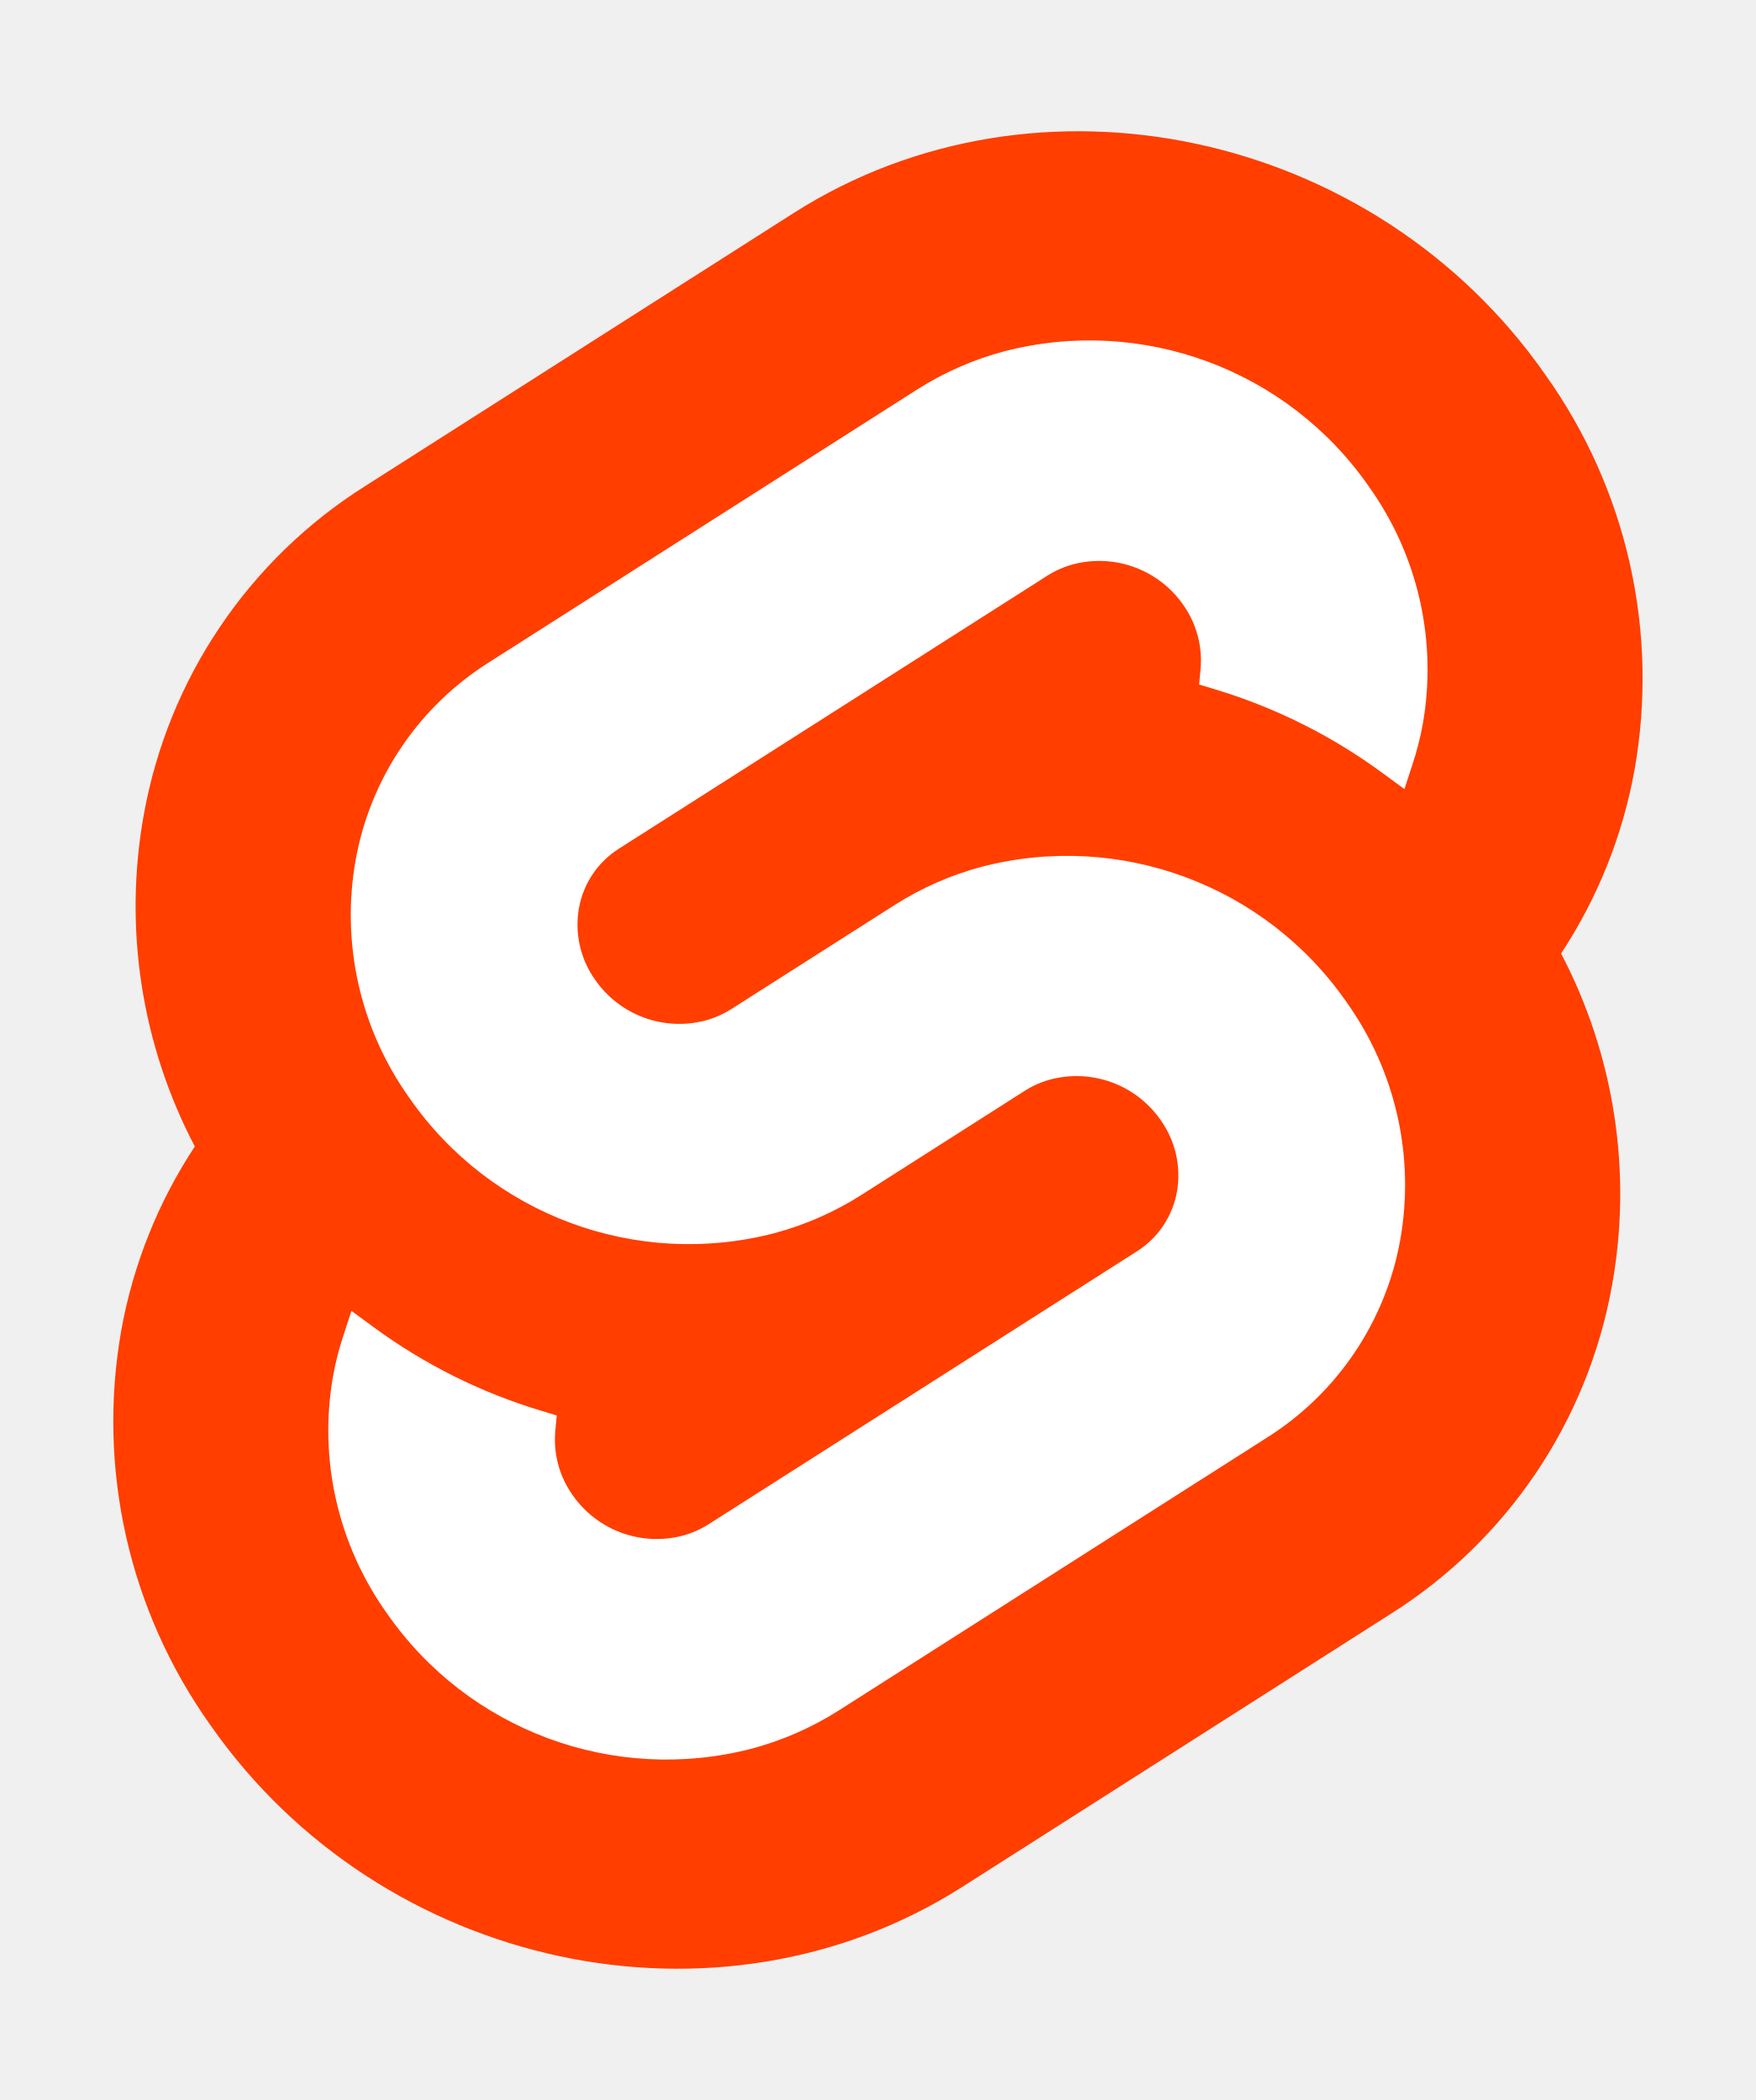
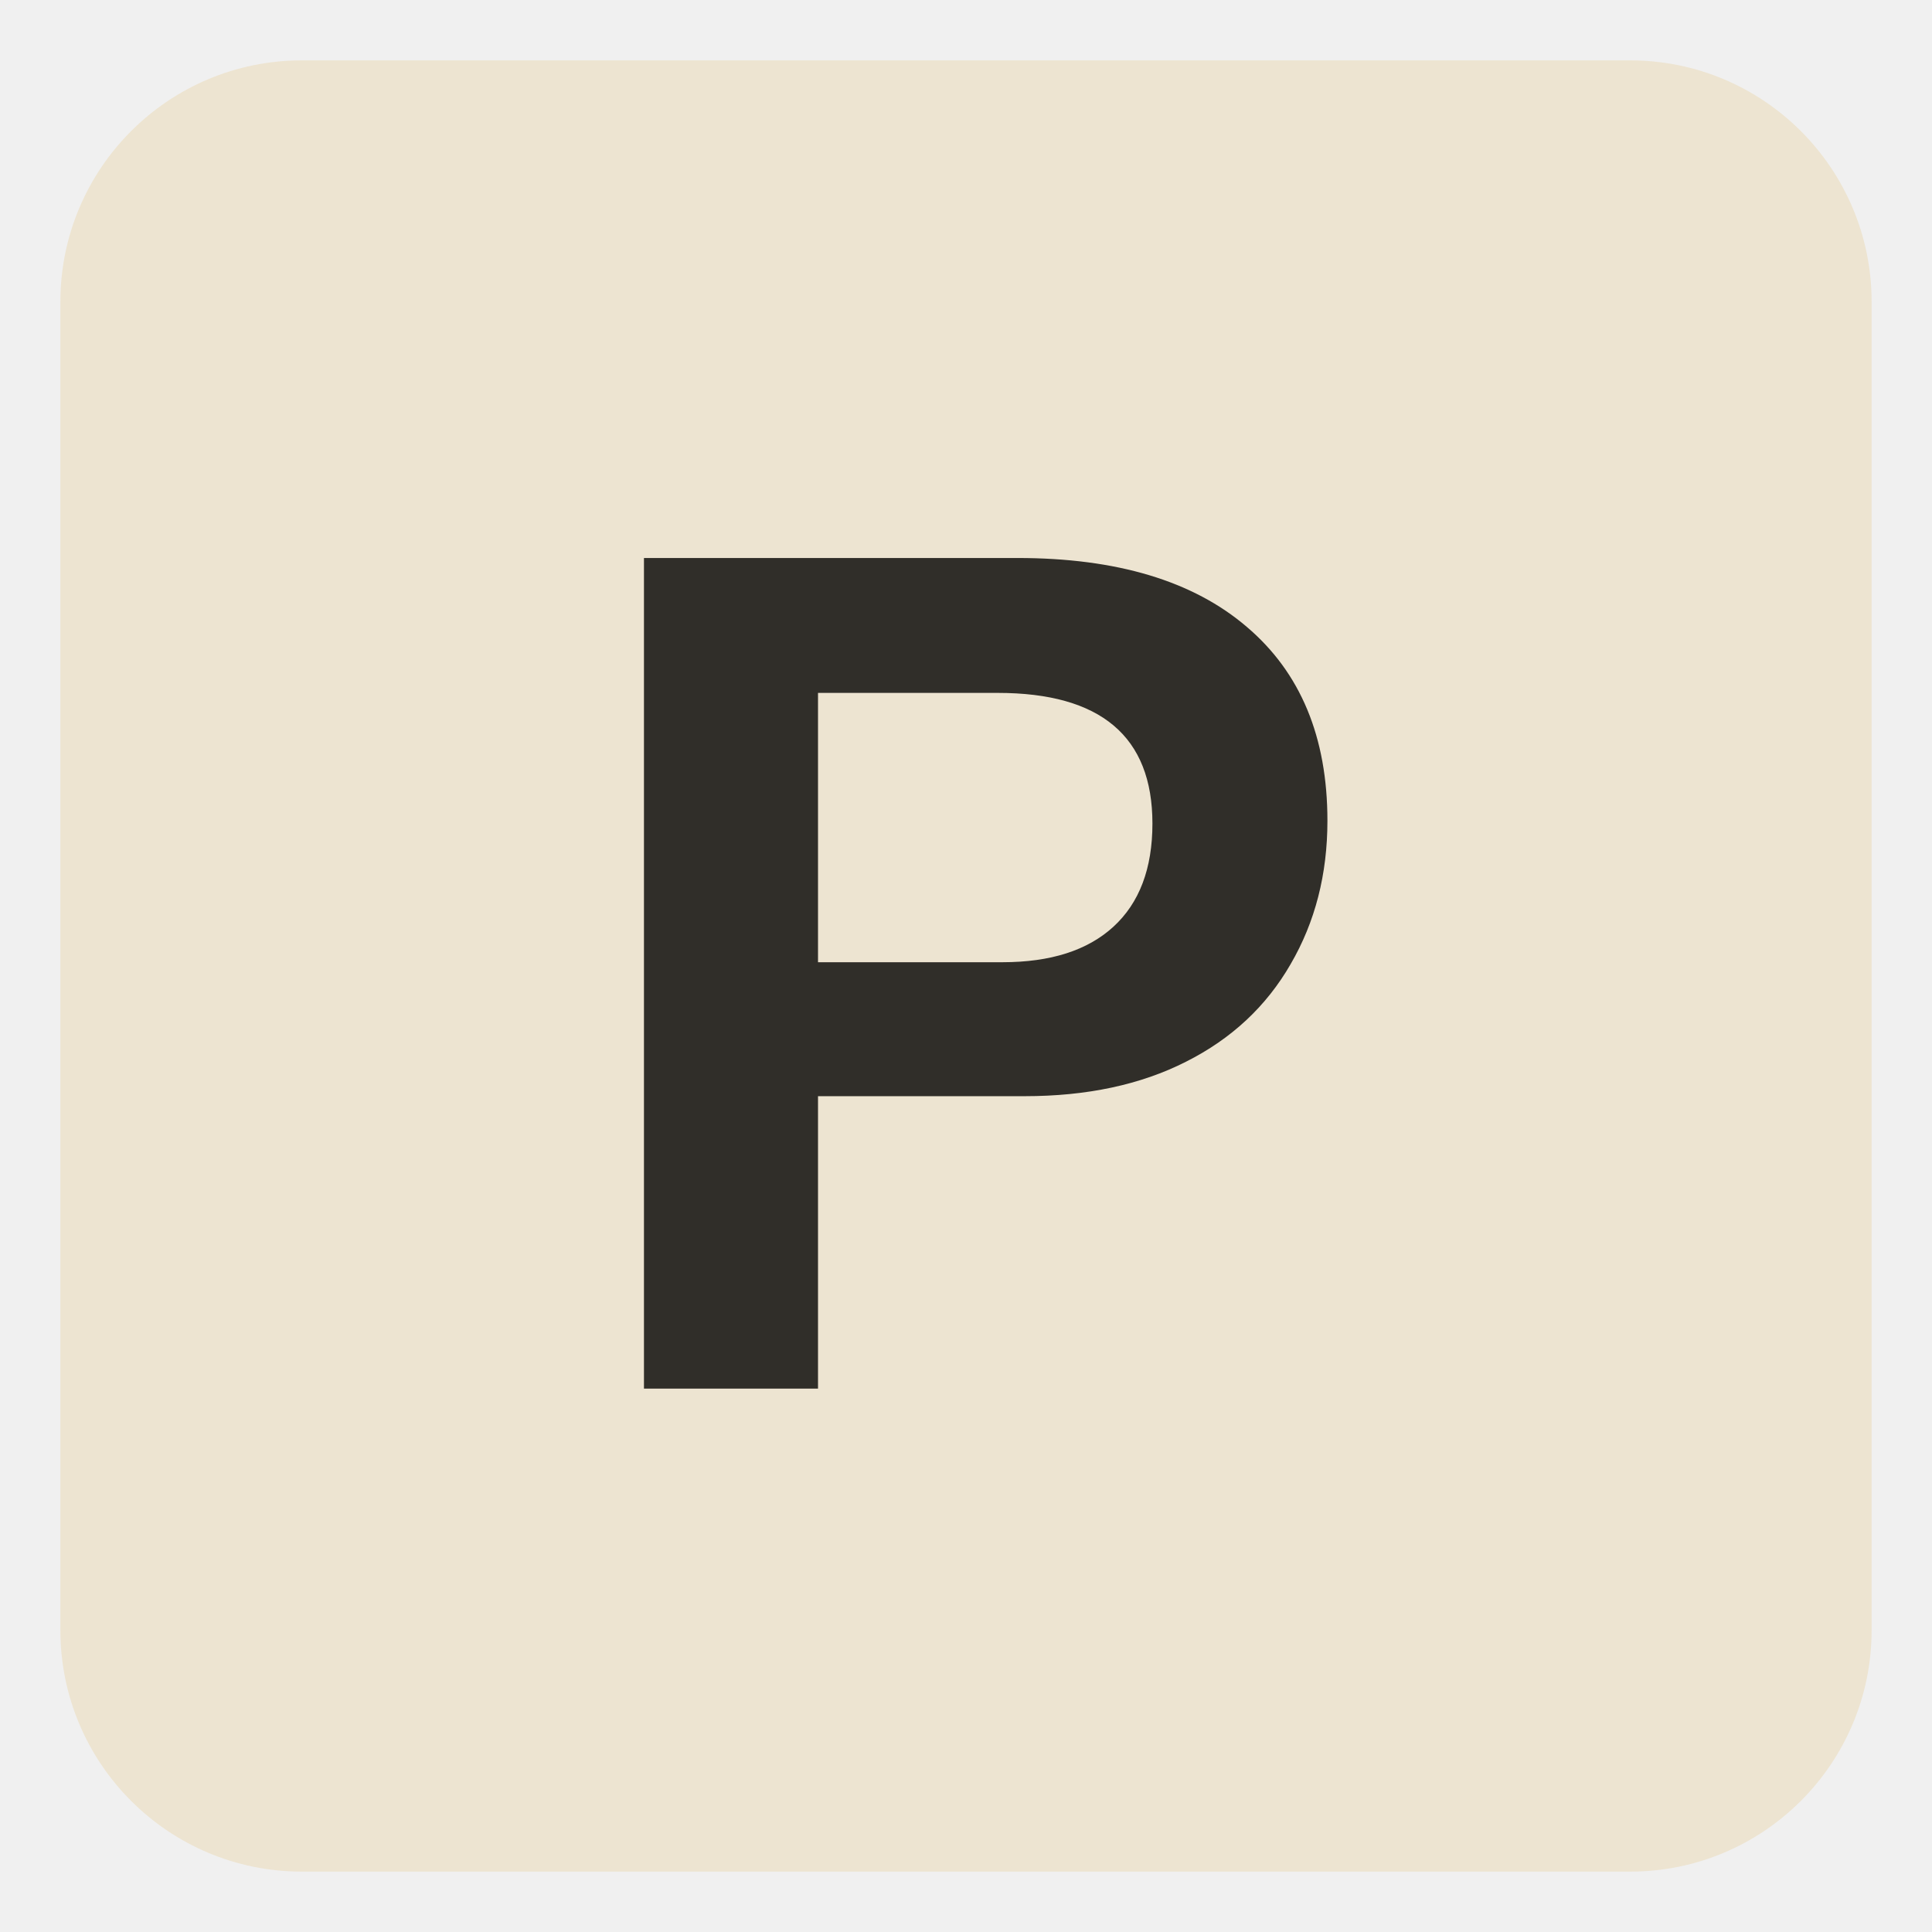
- <svg xmlns="http://www.w3.org/2000/svg" width="107" height="128" viewBox="0 0 107 128">
-   <path d="M94.157 22.819c-10.4-14.885-30.94-19.297-45.792-9.835L22.282 29.608A29.92 29.92 0 0 0 8.764 49.65a31.5 31.5 0 0 0 3.108 20.231 30 30 0 0 0-4.477 11.183 31.9 31.9 0 0 0 5.448 24.116c10.402 14.887 30.942 19.297 45.791 9.835l26.083-16.624A29.92 29.92 0 0 0 98.235 78.35a31.53 31.53 0 0 0-3.105-20.232 30 30 0 0 0 4.474-11.182 31.88 31.88 0 0 0-5.447-24.116" style="fill:#ff3e00" />
-   <path d="M45.817 106.582a20.72 20.72 0 0 1-22.237-8.243 19.17 19.17 0 0 1-3.277-14.503 18 18 0 0 1 .624-2.435l.49-1.498 1.337.981a33.6 33.6 0 0 0 10.203 5.098l.97.294-.09.968a5.85 5.85 0 0 0 1.052 3.878 6.24 6.24 0 0 0 6.695 2.485 5.8 5.8 0 0 0 1.603-.704L69.27 76.28a5.43 5.43 0 0 0 2.45-3.631 5.8 5.8 0 0 0-.987-4.371 6.24 6.24 0 0 0-6.698-2.487 5.7 5.7 0 0 0-1.6.704l-9.953 6.345a19 19 0 0 1-5.296 2.326 20.72 20.72 0 0 1-22.237-8.243 19.17 19.17 0 0 1-3.277-14.502 17.99 17.99 0 0 1 8.13-12.052l26.081-16.623a19 19 0 0 1 5.3-2.329 20.72 20.72 0 0 1 22.237 8.243 19.17 19.17 0 0 1 3.277 14.503 18 18 0 0 1-.624 2.435l-.49 1.498-1.337-.98a33.6 33.6 0 0 0-10.203-5.1l-.97-.294.09-.968a5.86 5.86 0 0 0-1.052-3.878 6.24 6.24 0 0 0-6.696-2.485 5.8 5.8 0 0 0-1.602.704L37.73 51.72a5.42 5.42 0 0 0-2.449 3.63 5.79 5.79 0 0 0 .986 4.372 6.24 6.24 0 0 0 6.698 2.486 5.8 5.8 0 0 0 1.602-.704l9.952-6.342a19 19 0 0 1 5.295-2.328 20.72 20.72 0 0 1 22.237 8.242 19.17 19.17 0 0 1 3.277 14.503 18 18 0 0 1-8.13 12.053l-26.081 16.622a19 19 0 0 1-5.3 2.328" style="fill:#fff" />
+ <svg xmlns="http://www.w3.org/2000/svg" viewBox="0 0 64 64">
+   <rect x="2" y="2" width="60" height="60" rx="8" fill="#ede4d1" />
+   <text x="32" y="46" text-anchor="middle" font-family="Arial,sans-serif" font-size="40" font-weight="700" fill="#302e29">P</text>
</svg>
